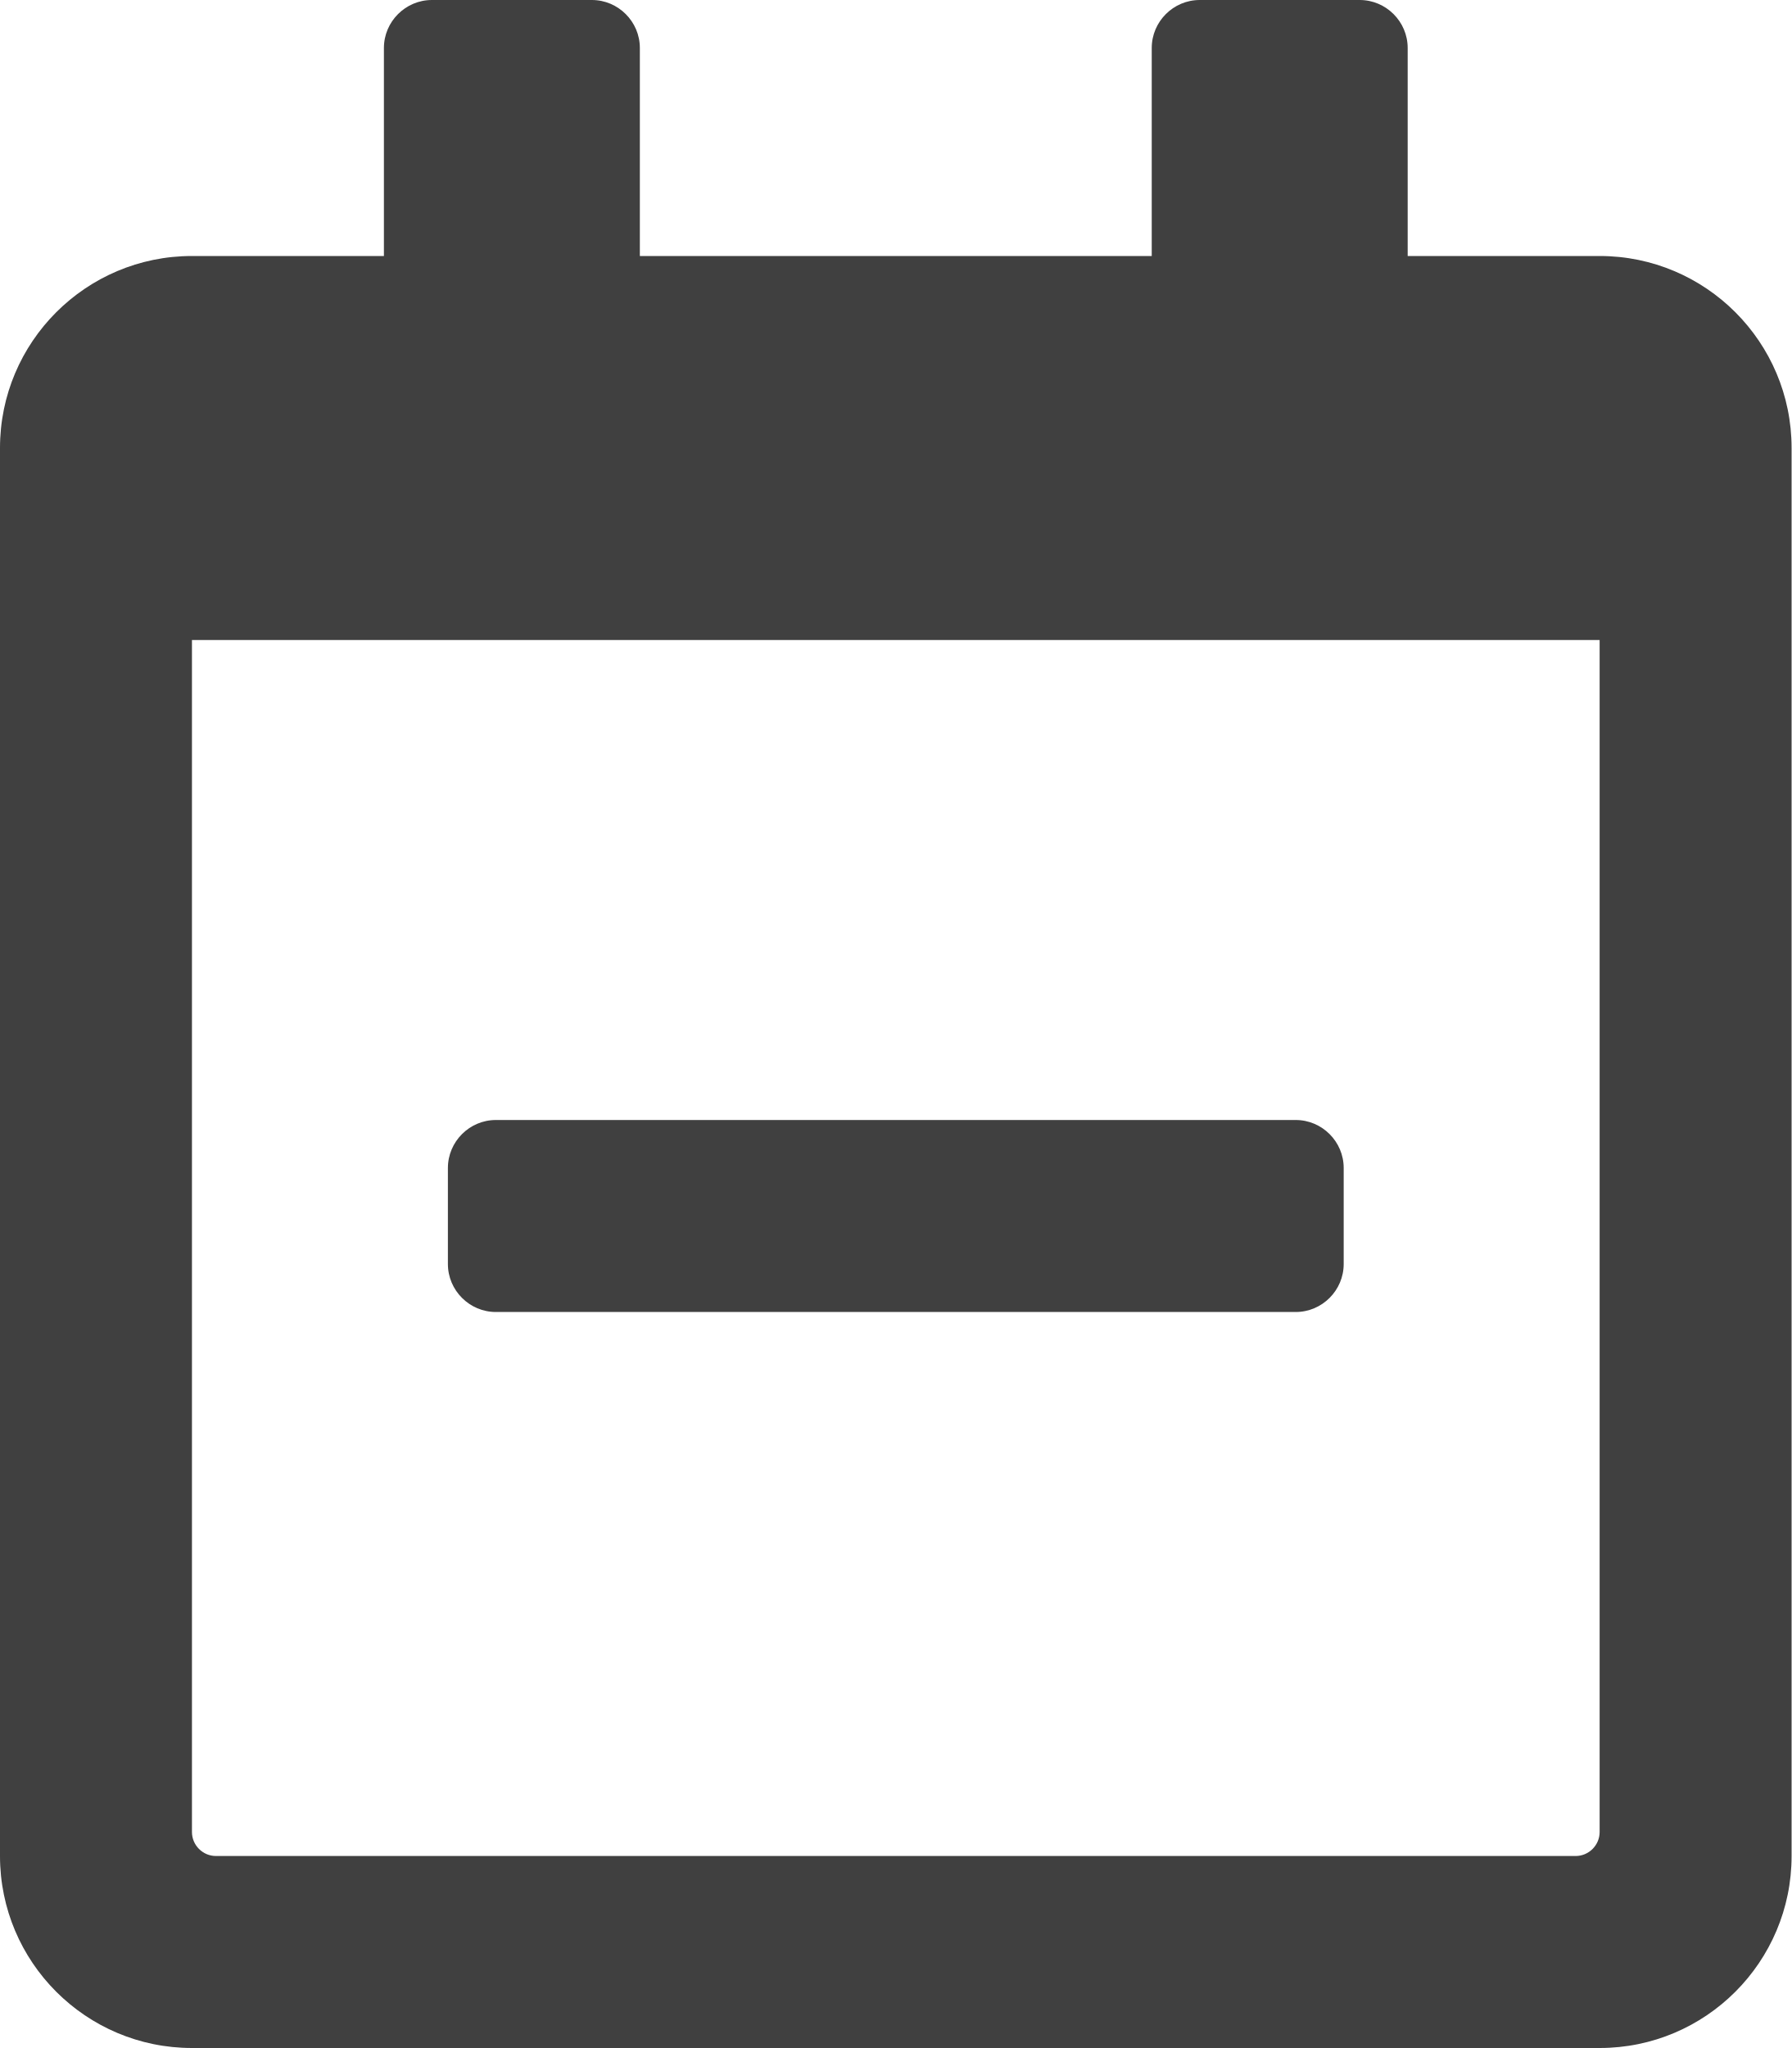
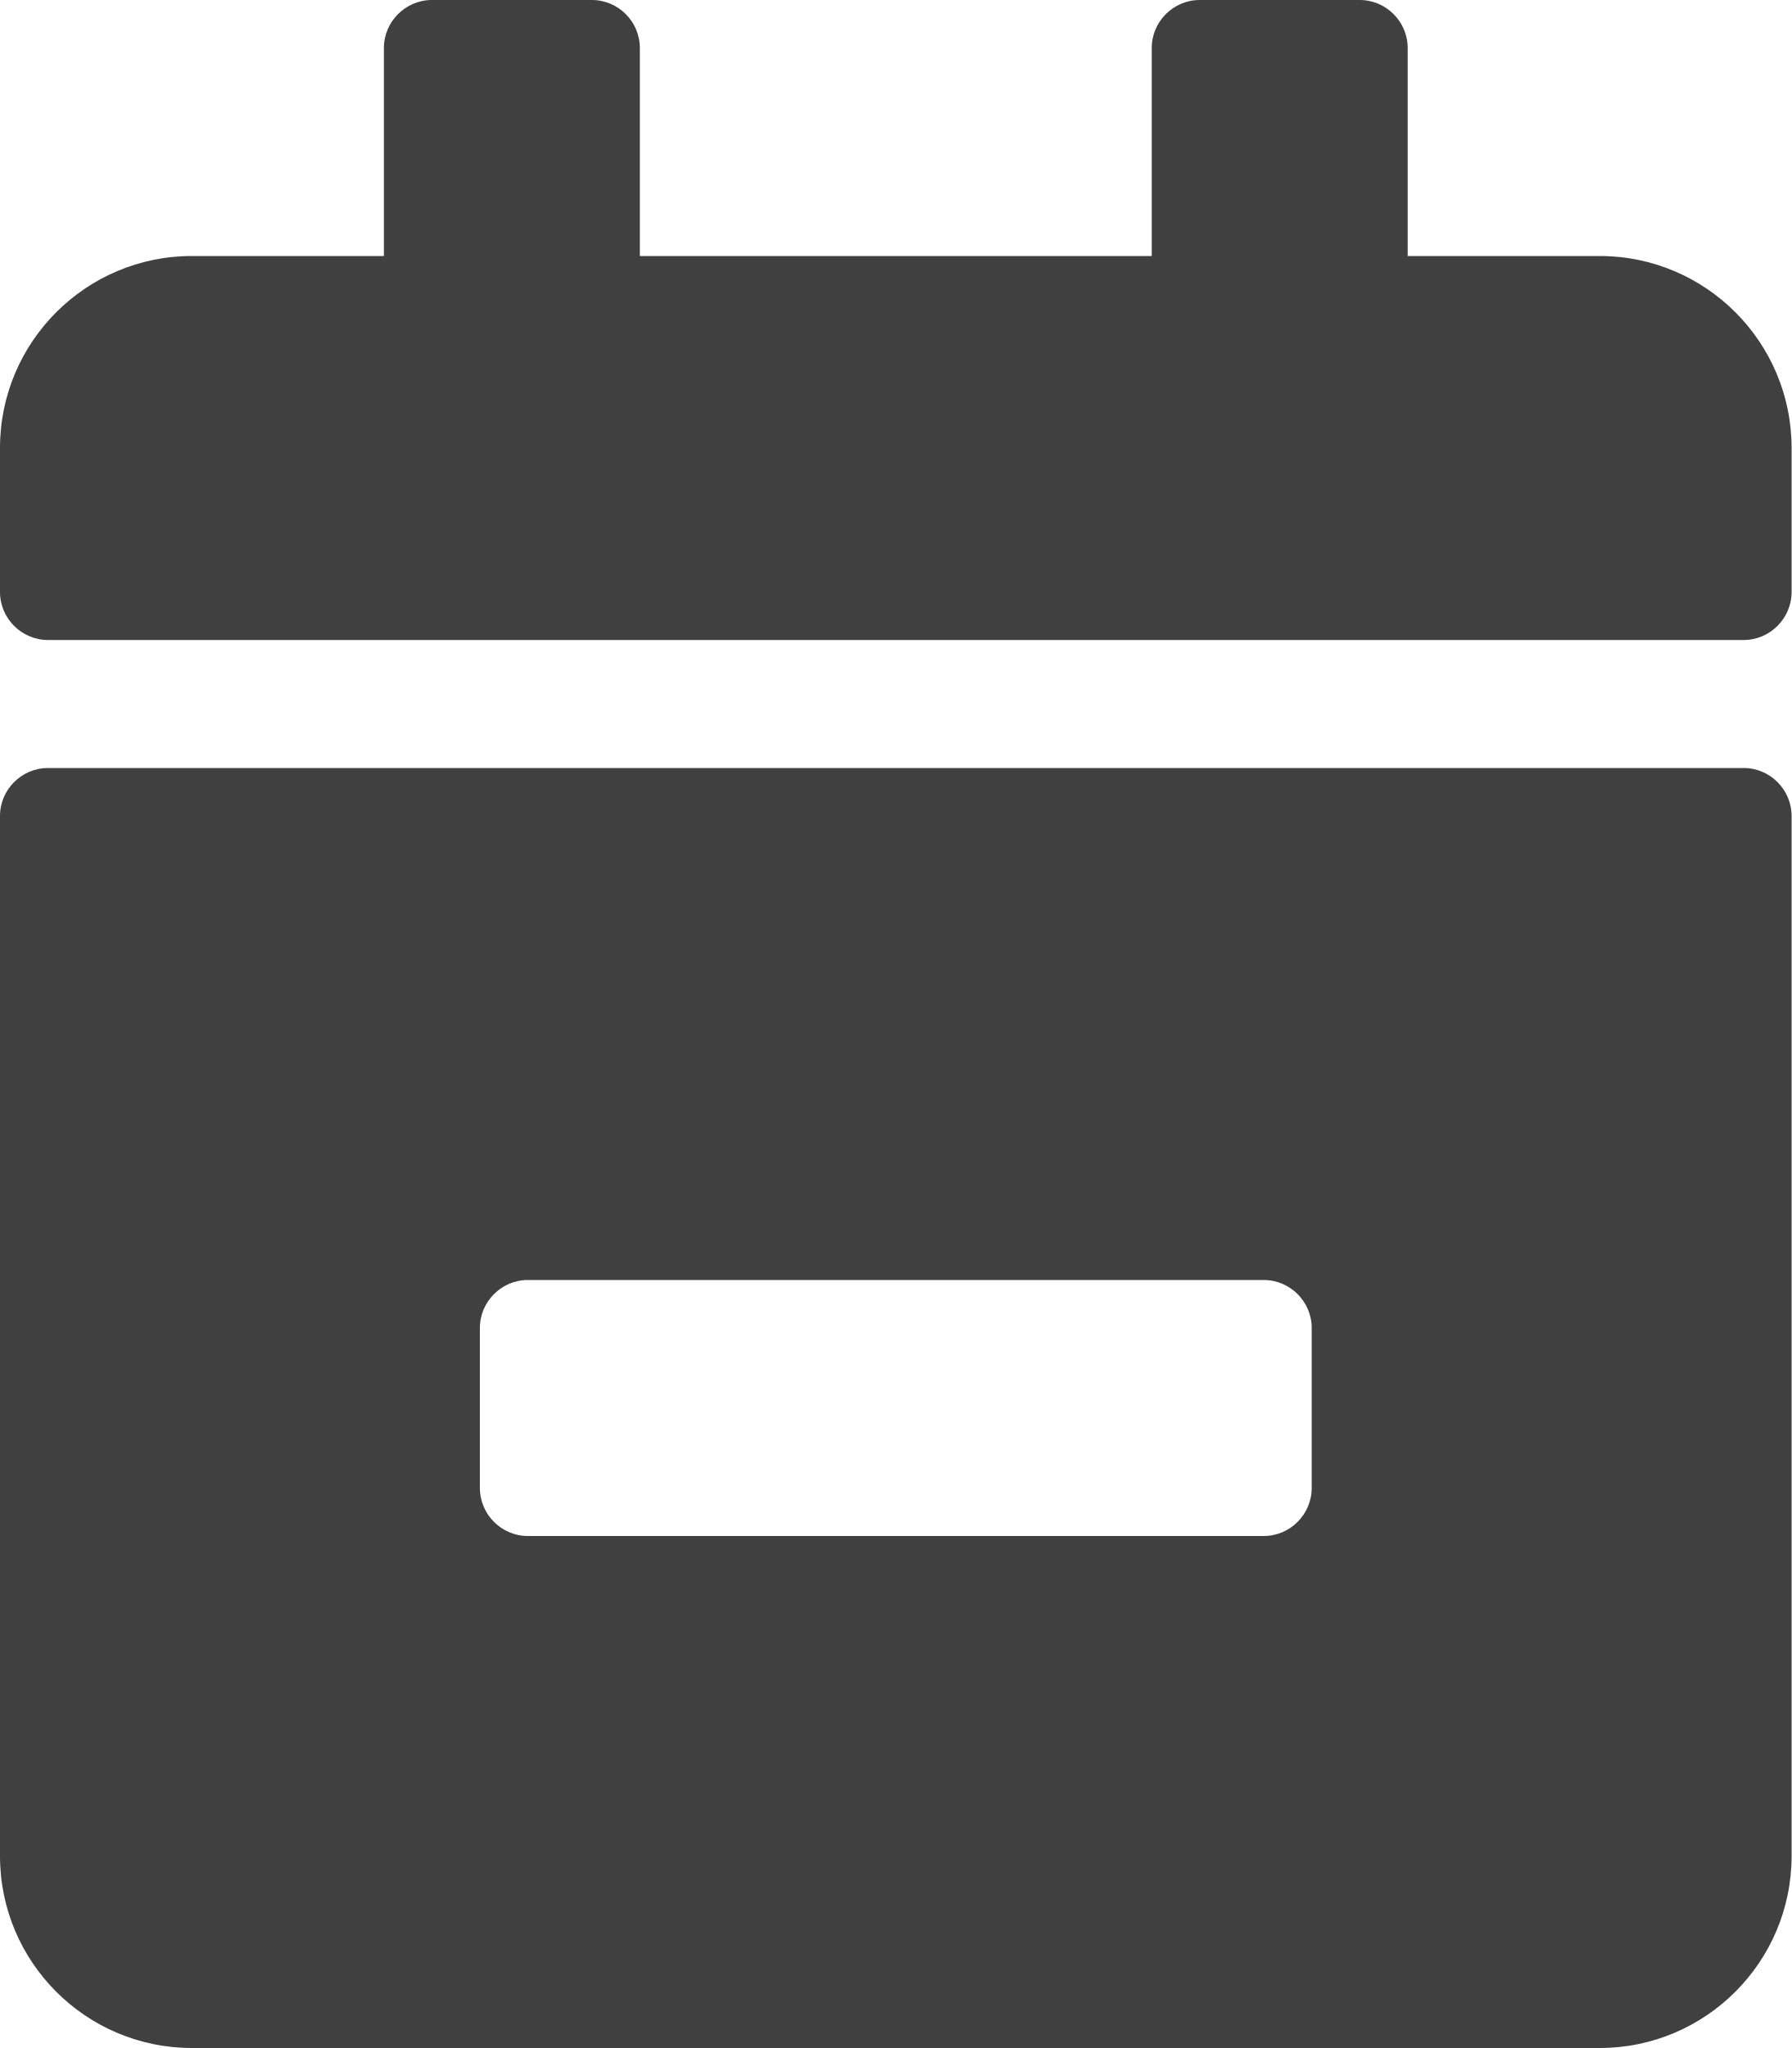
- <svg xmlns="http://www.w3.org/2000/svg" aria-hidden="true" data-prefix="far" data-icon="calendar-minus" class="svg-inline--fa fa-calendar-minus fa-w-14" role="img" viewBox="0 0 448 512">
-   <path fill="#404040" d="M124 328c-6.6 0-12-5.4-12-12v-24c0-6.6 5.4-12 12-12h200c6.6 0 12 5.4 12 12v24c0 6.6-5.4 12-12 12H124zm324-216v352c0 26.5-21.5 48-48 48H48c-26.5 0-48-21.5-48-48V112c0-26.5 21.5-48 48-48h48V12c0-6.6 5.4-12 12-12h40c6.6 0 12 5.4 12 12v52h128V12c0-6.6 5.4-12 12-12h40c6.6 0 12 5.4 12 12v52h48c26.5 0 48 21.5 48 48zm-48 346V160H48v298c0 3.3 2.7 6 6 6h340c3.3 0 6-2.7 6-6z" />
+ <svg xmlns="http://www.w3.org/2000/svg" aria-hidden="true" focusable="false" data-prefix="fas" data-icon="calendar-minus" class="svg-inline--fa fa-calendar-minus fa-w-14" role="img" viewBox="0 0 448 512">
+   <path fill="#404040" d="M436 160H12c-6.6 0-12-5.4-12-12v-36c0-26.5 21.5-48 48-48h48V12c0-6.6 5.4-12 12-12h40c6.6 0 12 5.4 12 12v52h128V12c0-6.6 5.4-12 12-12h40c6.6 0 12 5.4 12 12v52h48c26.5 0 48 21.5 48 48v36c0 6.6-5.4 12-12 12zM12 192h424c6.6 0 12 5.4 12 12v260c0 26.5-21.5 48-48 48H48c-26.5 0-48-21.5-48-48V204c0-6.6 5.4-12 12-12zm304 192c6.6 0 12-5.4 12-12v-40c0-6.6-5.4-12-12-12H132c-6.6 0-12 5.4-12 12v40c0 6.6 5.4 12 12 12h184z" />
</svg>
